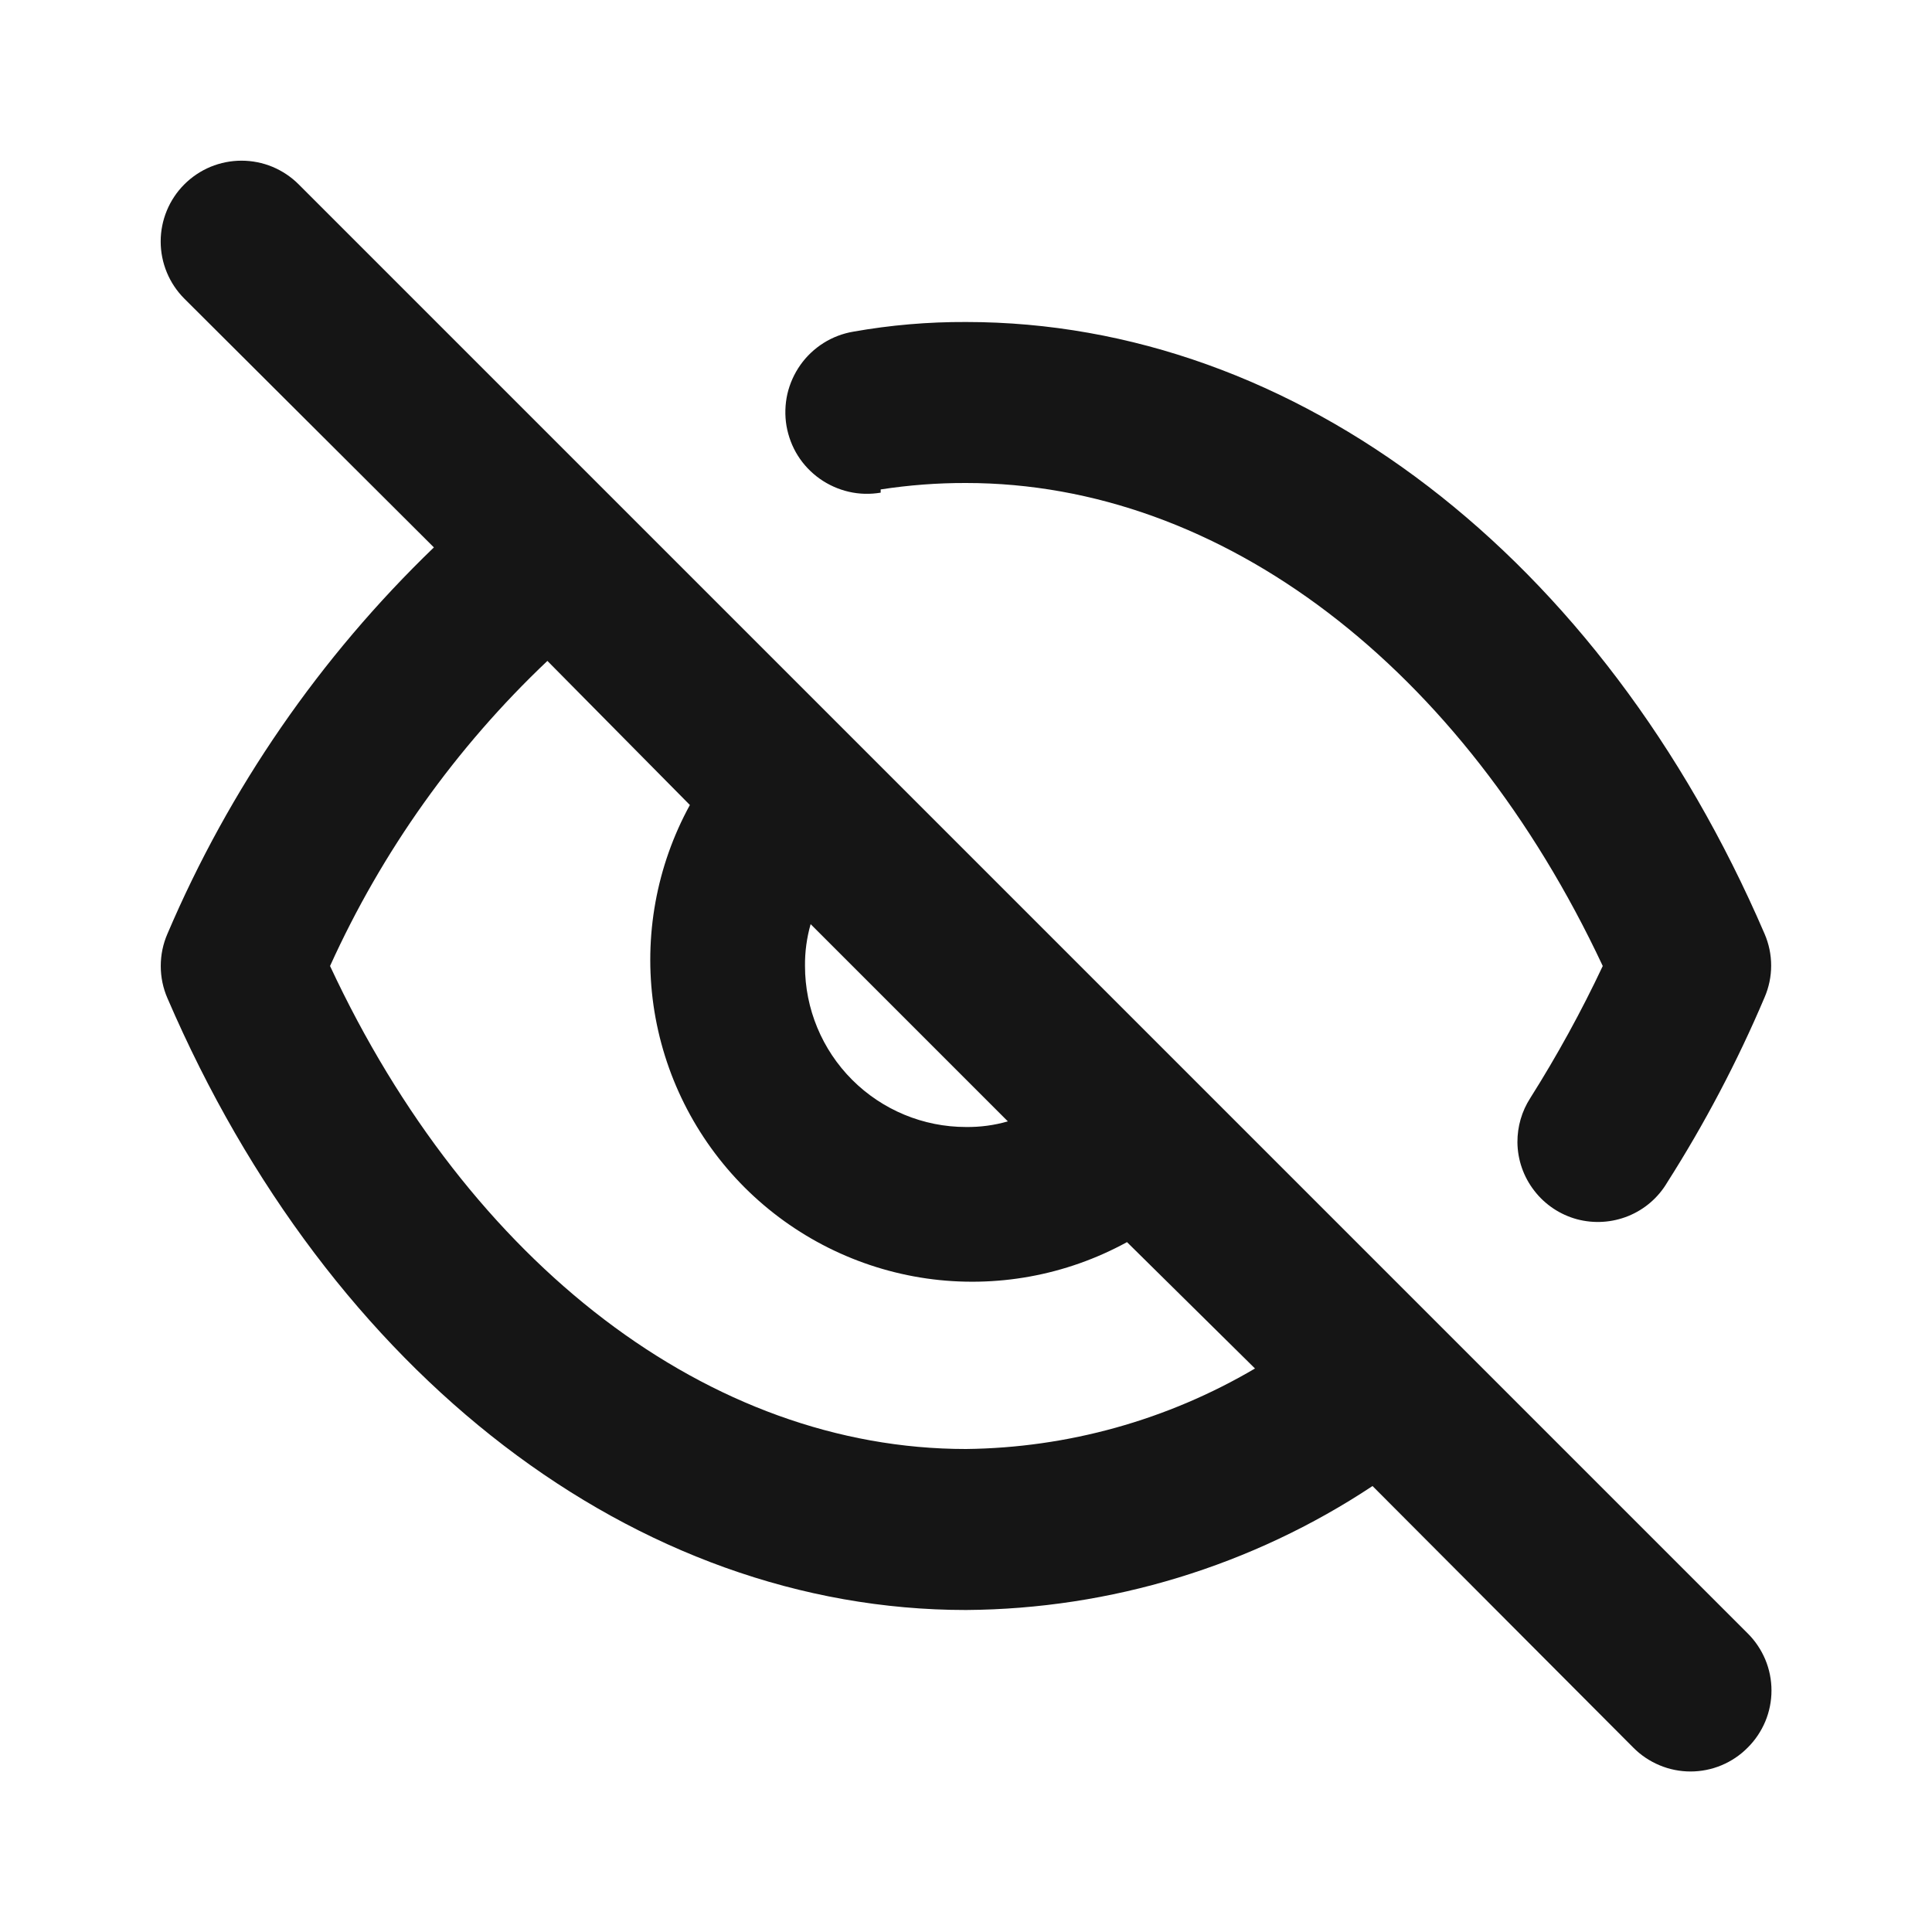
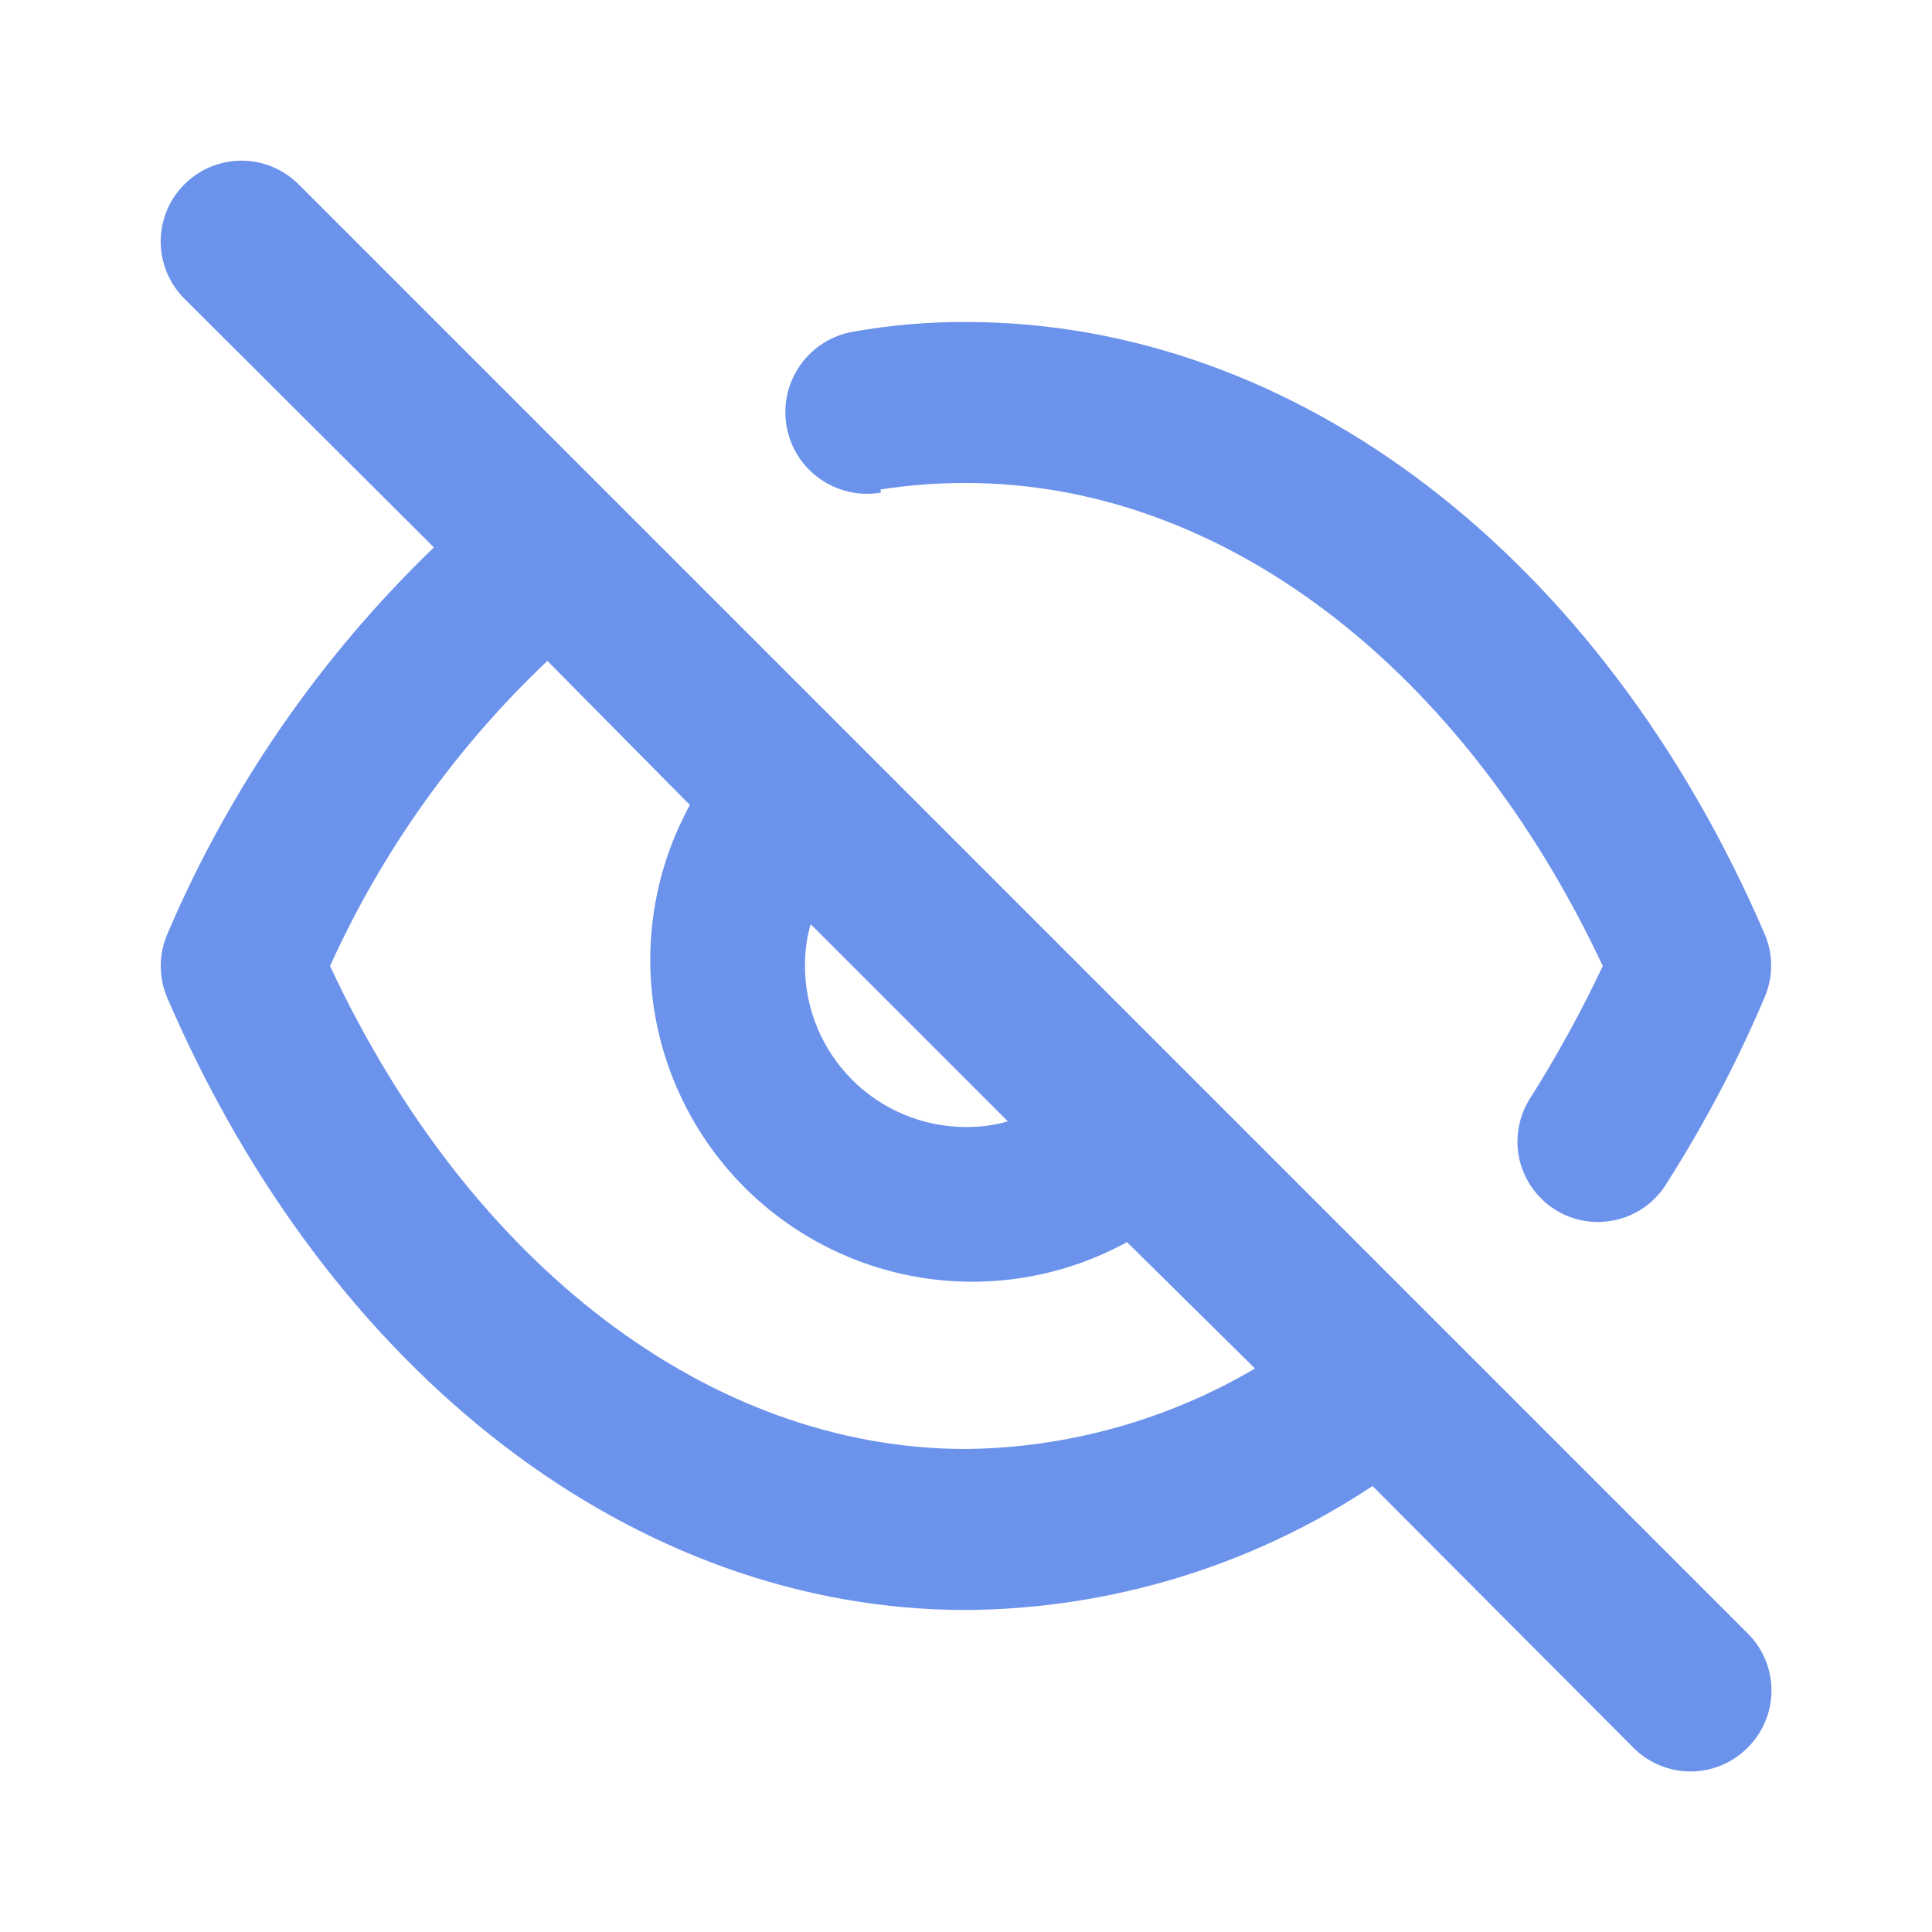
<svg xmlns="http://www.w3.org/2000/svg" width="24" height="24" viewBox="0 0 24 24" fill="none">
-   <path d="M10.94 6.08C11.291 6.026 11.645 5.999 12 6C15.18 6 18.17 8.29 19.91 12C19.644 12.565 19.343 13.112 19.01 13.64C18.904 13.804 18.849 13.995 18.85 14.19C18.852 14.408 18.926 14.62 19.06 14.792C19.193 14.965 19.38 15.089 19.59 15.146C19.801 15.202 20.025 15.188 20.227 15.106C20.429 15.024 20.599 14.878 20.71 14.69C21.176 13.958 21.581 13.189 21.92 12.39C21.974 12.265 22.002 12.131 22.002 11.995C22.002 11.859 21.974 11.725 21.92 11.6C19.9 6.91 16.1 4 12 4C11.531 3.998 11.062 4.038 10.6 4.12C10.469 4.142 10.343 4.19 10.23 4.261C10.118 4.332 10.02 4.424 9.943 4.533C9.866 4.642 9.811 4.765 9.781 4.894C9.752 5.024 9.748 5.159 9.77 5.29C9.793 5.421 9.84 5.547 9.911 5.66C9.982 5.773 10.075 5.87 10.183 5.947C10.292 6.024 10.415 6.079 10.545 6.109C10.674 6.139 10.809 6.142 10.94 6.12V6.08ZM3.71 2.29C3.617 2.197 3.506 2.123 3.384 2.072C3.263 2.022 3.132 1.996 3 1.996C2.868 1.996 2.738 2.022 2.616 2.072C2.494 2.123 2.383 2.197 2.29 2.29C2.102 2.478 1.996 2.734 1.996 3C1.996 3.266 2.102 3.522 2.29 3.71L5.39 6.8C3.976 8.162 2.85 9.794 2.08 11.6C2.025 11.726 1.997 11.862 1.997 12C1.997 12.138 2.025 12.274 2.08 12.4C4.1 17.09 7.9 20 12 20C13.797 19.988 15.552 19.453 17.05 18.46L20.29 21.71C20.383 21.804 20.494 21.878 20.616 21.929C20.738 21.98 20.868 22.006 21 22.006C21.132 22.006 21.263 21.98 21.385 21.929C21.507 21.878 21.617 21.804 21.71 21.71C21.804 21.617 21.878 21.506 21.929 21.385C21.98 21.263 22.006 21.132 22.006 21C22.006 20.868 21.98 20.737 21.929 20.615C21.878 20.494 21.804 20.383 21.71 20.29L3.71 2.29ZM10.07 11.48L12.52 13.93C12.351 13.979 12.176 14.002 12 14C11.47 14 10.961 13.789 10.586 13.414C10.211 13.039 10 12.53 10 12C9.998 11.824 10.022 11.649 10.07 11.48ZM12 18C8.82 18 5.83 15.71 4.1 12C4.746 10.574 5.663 9.287 6.8 8.21L8.57 10C8.154 10.759 7.996 11.632 8.118 12.489C8.241 13.345 8.638 14.139 9.25 14.751C9.862 15.362 10.655 15.759 11.512 15.882C12.368 16.004 13.241 15.846 14 15.43L15.59 17C14.501 17.641 13.264 17.986 12 18Z" fill="#151515" />
+   <path d="M10.94 6.08C11.291 6.026 11.645 5.999 12 6C15.18 6 18.17 8.29 19.91 12C19.644 12.565 19.343 13.112 19.01 13.64C18.904 13.804 18.849 13.995 18.85 14.19C18.852 14.408 18.926 14.62 19.06 14.792C19.193 14.965 19.38 15.089 19.59 15.146C19.801 15.202 20.025 15.188 20.227 15.106C20.429 15.024 20.599 14.878 20.71 14.69C21.176 13.958 21.581 13.189 21.92 12.39C21.974 12.265 22.002 12.131 22.002 11.995C22.002 11.859 21.974 11.725 21.92 11.6C19.9 6.91 16.1 4 12 4C11.531 3.998 11.062 4.038 10.6 4.12C10.469 4.142 10.343 4.19 10.23 4.261C10.118 4.332 10.02 4.424 9.943 4.533C9.866 4.642 9.811 4.765 9.781 4.894C9.752 5.024 9.748 5.159 9.77 5.29C9.793 5.421 9.84 5.547 9.911 5.66C9.982 5.773 10.075 5.87 10.183 5.947C10.292 6.024 10.415 6.079 10.545 6.109C10.674 6.139 10.809 6.142 10.94 6.12V6.08ZM3.71 2.29C3.617 2.197 3.506 2.123 3.384 2.072C3.263 2.022 3.132 1.996 3 1.996C2.868 1.996 2.738 2.022 2.616 2.072C2.494 2.123 2.383 2.197 2.29 2.29C2.102 2.478 1.996 2.734 1.996 3C1.996 3.266 2.102 3.522 2.29 3.71L5.39 6.8C3.976 8.162 2.85 9.794 2.08 11.6C2.025 11.726 1.997 11.862 1.997 12C1.997 12.138 2.025 12.274 2.08 12.4C4.1 17.09 7.9 20 12 20C13.797 19.988 15.552 19.453 17.05 18.46L20.29 21.71C20.383 21.804 20.494 21.878 20.616 21.929C20.738 21.98 20.868 22.006 21 22.006C21.132 22.006 21.263 21.98 21.385 21.929C21.507 21.878 21.617 21.804 21.71 21.71C21.804 21.617 21.878 21.506 21.929 21.385C21.98 21.263 22.006 21.132 22.006 21C22.006 20.868 21.98 20.737 21.929 20.615C21.878 20.494 21.804 20.383 21.71 20.29L3.71 2.29ZM10.07 11.48L12.52 13.93C12.351 13.979 12.176 14.002 12 14C11.47 14 10.961 13.789 10.586 13.414C10.211 13.039 10 12.53 10 12C9.998 11.824 10.022 11.649 10.07 11.48ZM12 18C8.82 18 5.83 15.71 4.1 12C4.746 10.574 5.663 9.287 6.8 8.21L8.57 10C8.154 10.759 7.996 11.632 8.118 12.489C8.241 13.345 8.638 14.139 9.25 14.751C9.862 15.362 10.655 15.759 11.512 15.882C12.368 16.004 13.241 15.846 14 15.43L15.59 17C14.501 17.641 13.264 17.986 12 18Z" fill="#6C93EC" />
</svg>
